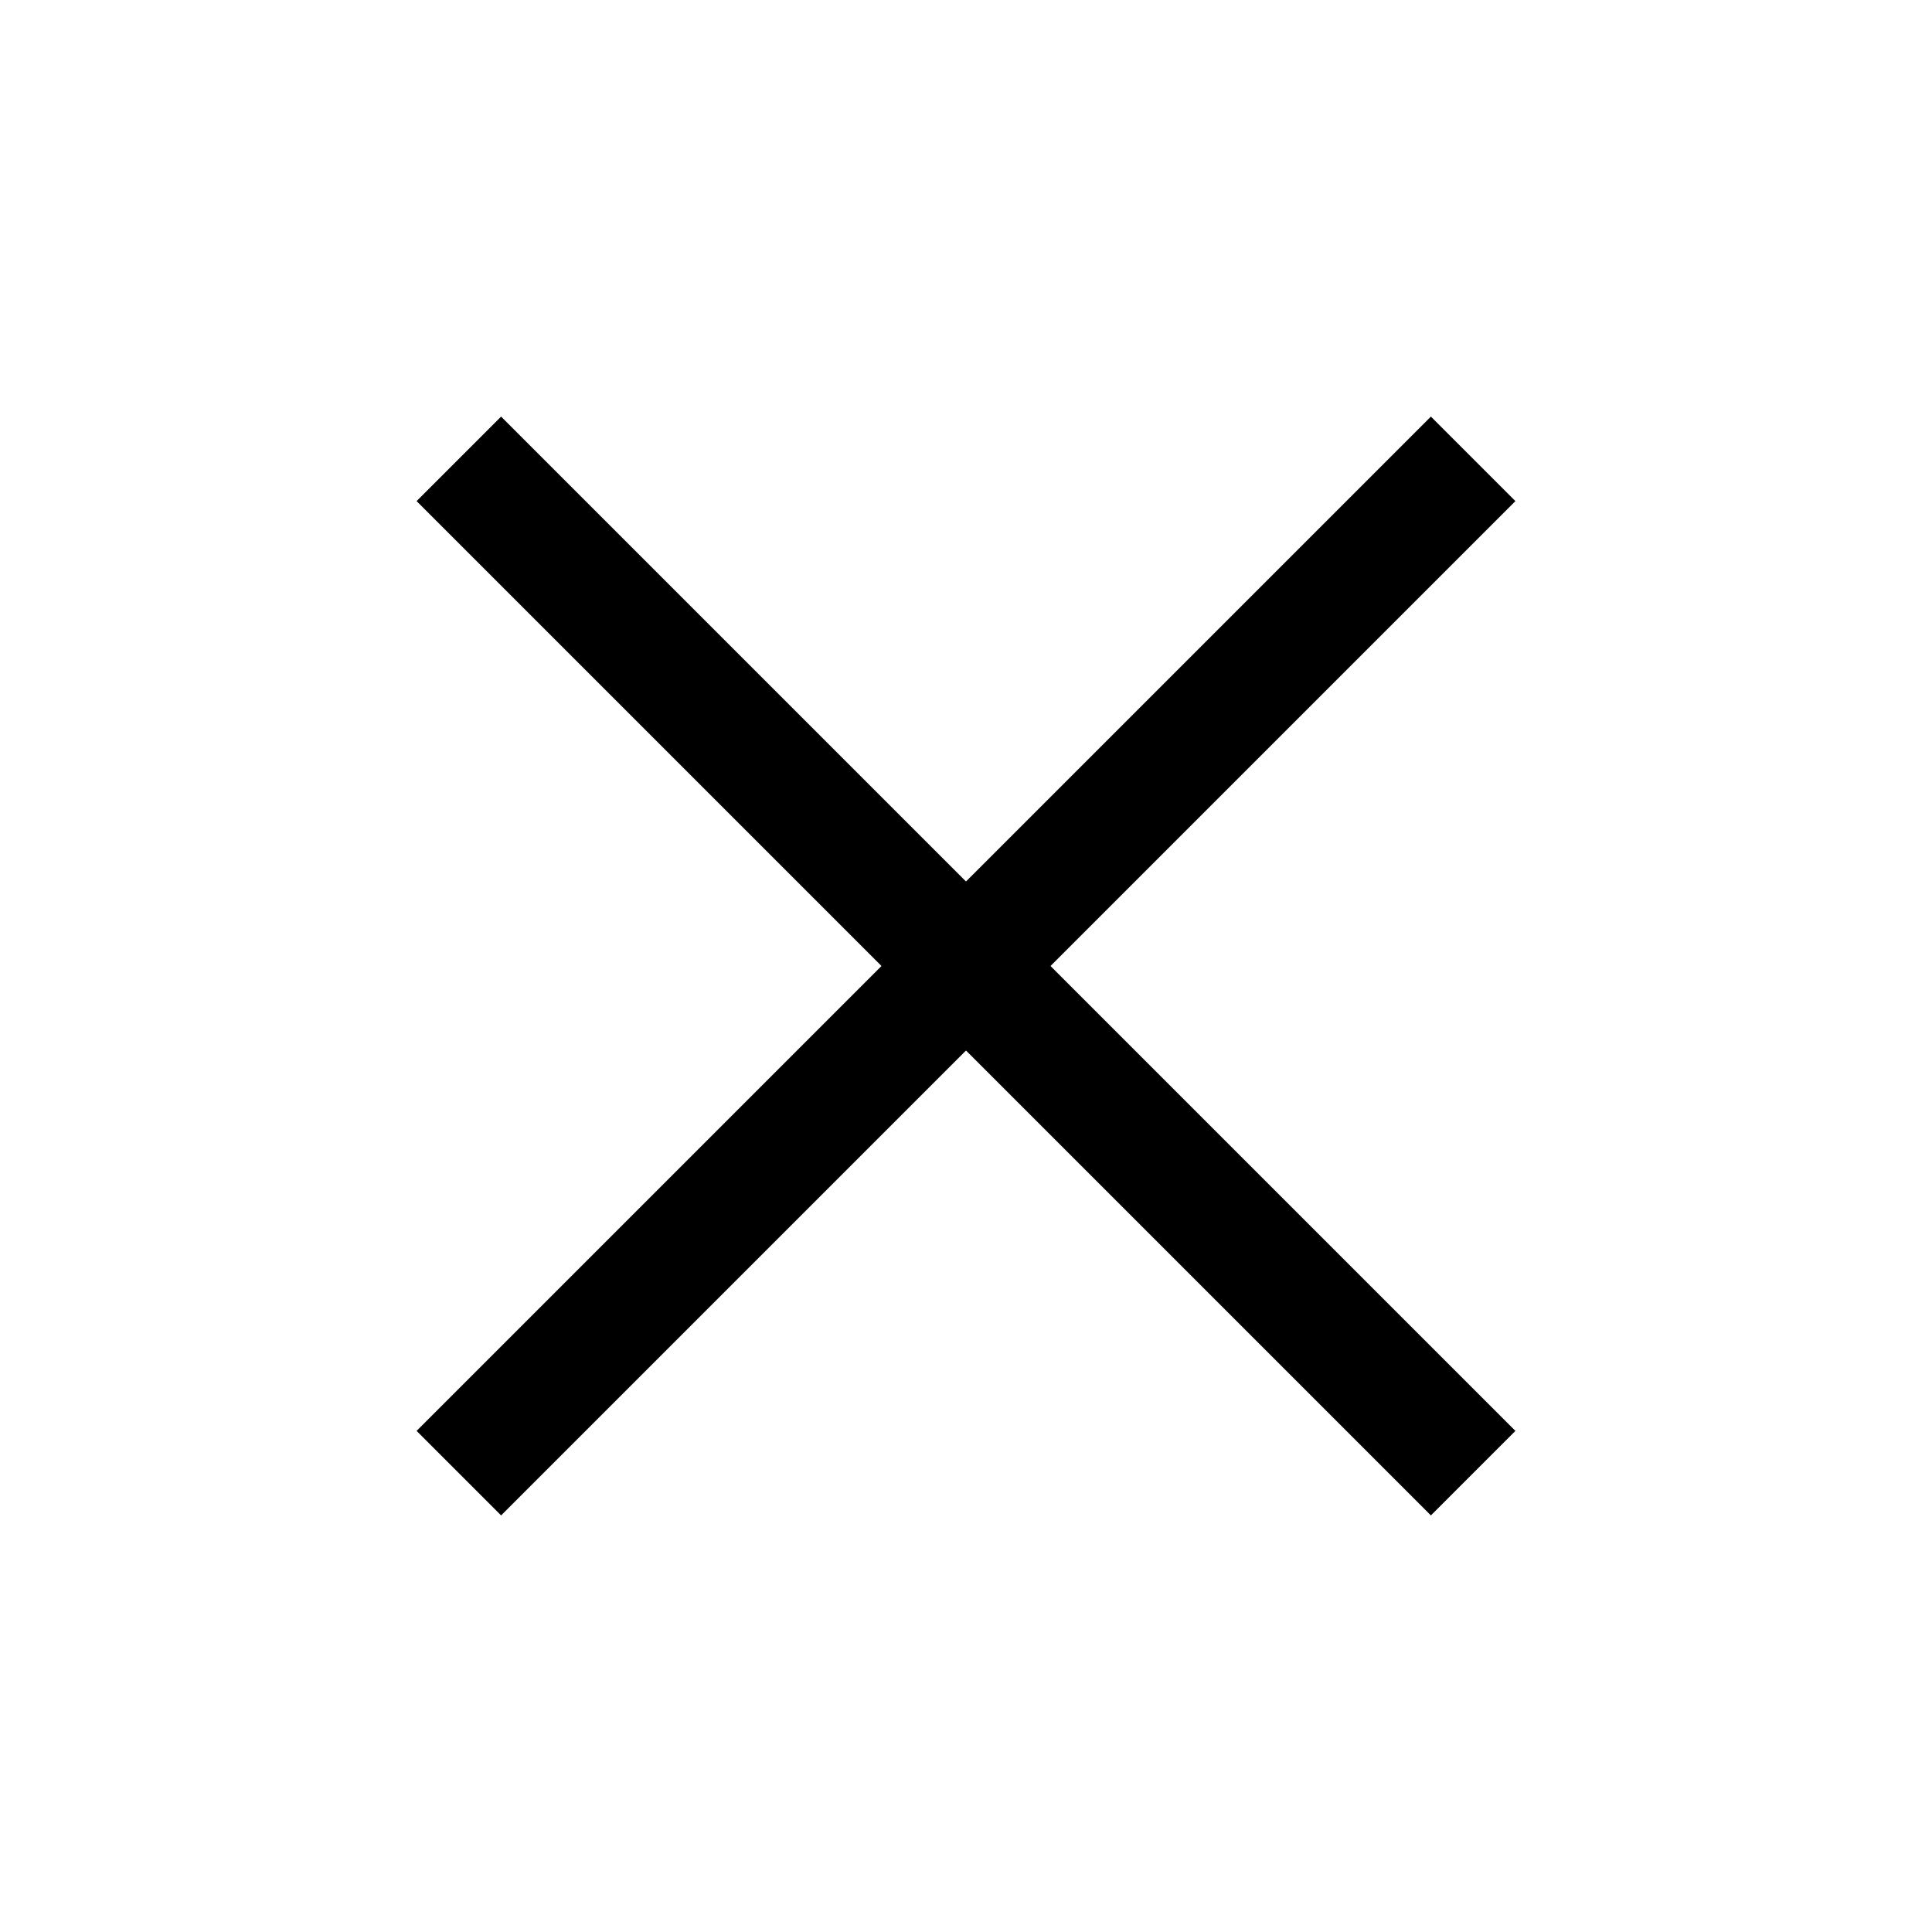
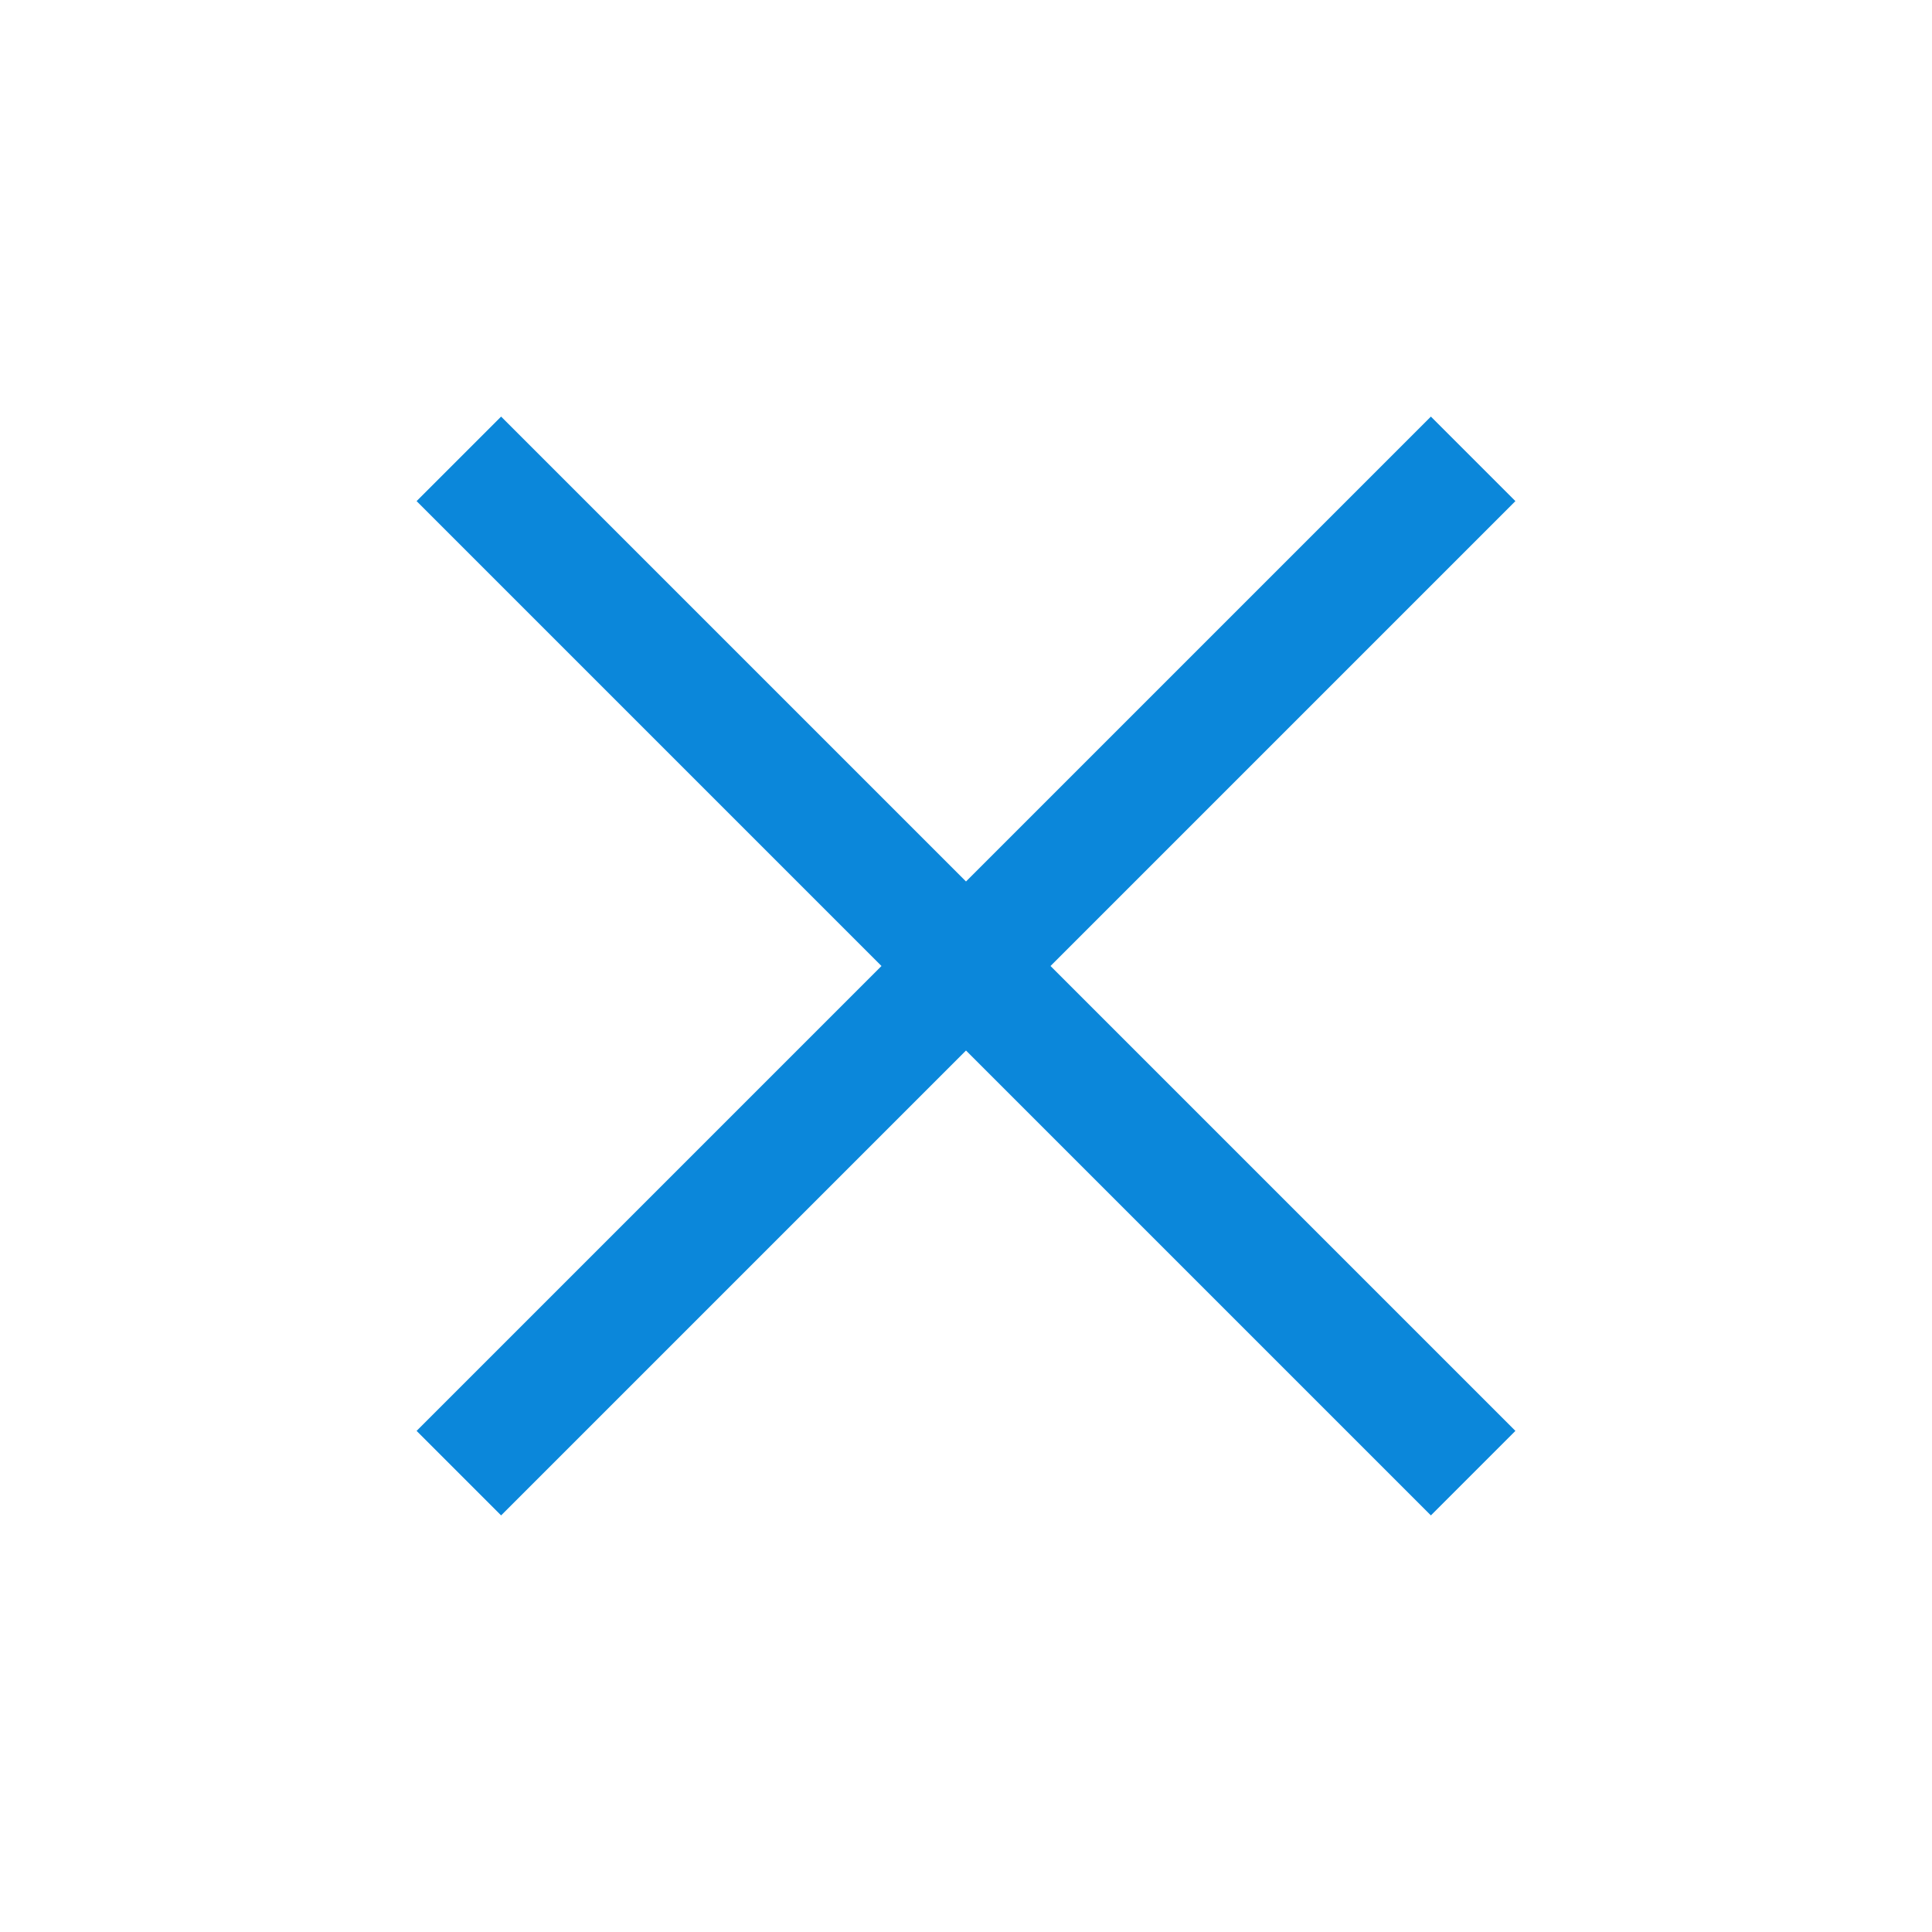
<svg xmlns="http://www.w3.org/2000/svg" height="48" viewBox="0 96 960 960" width="48">
-   <path d="m249 849-42-42 231-231-231-231 42-42 231 231 231-231 42 42-231 231 231 231-42 42-231-231-231 231Z" />
+   <path fill="#0B87DA" d="m249 849-42-42 231-231-231-231 42-42 231 231 231-231 42 42-231 231 231 231-42 42-231-231-231 231Z" />
</svg>
